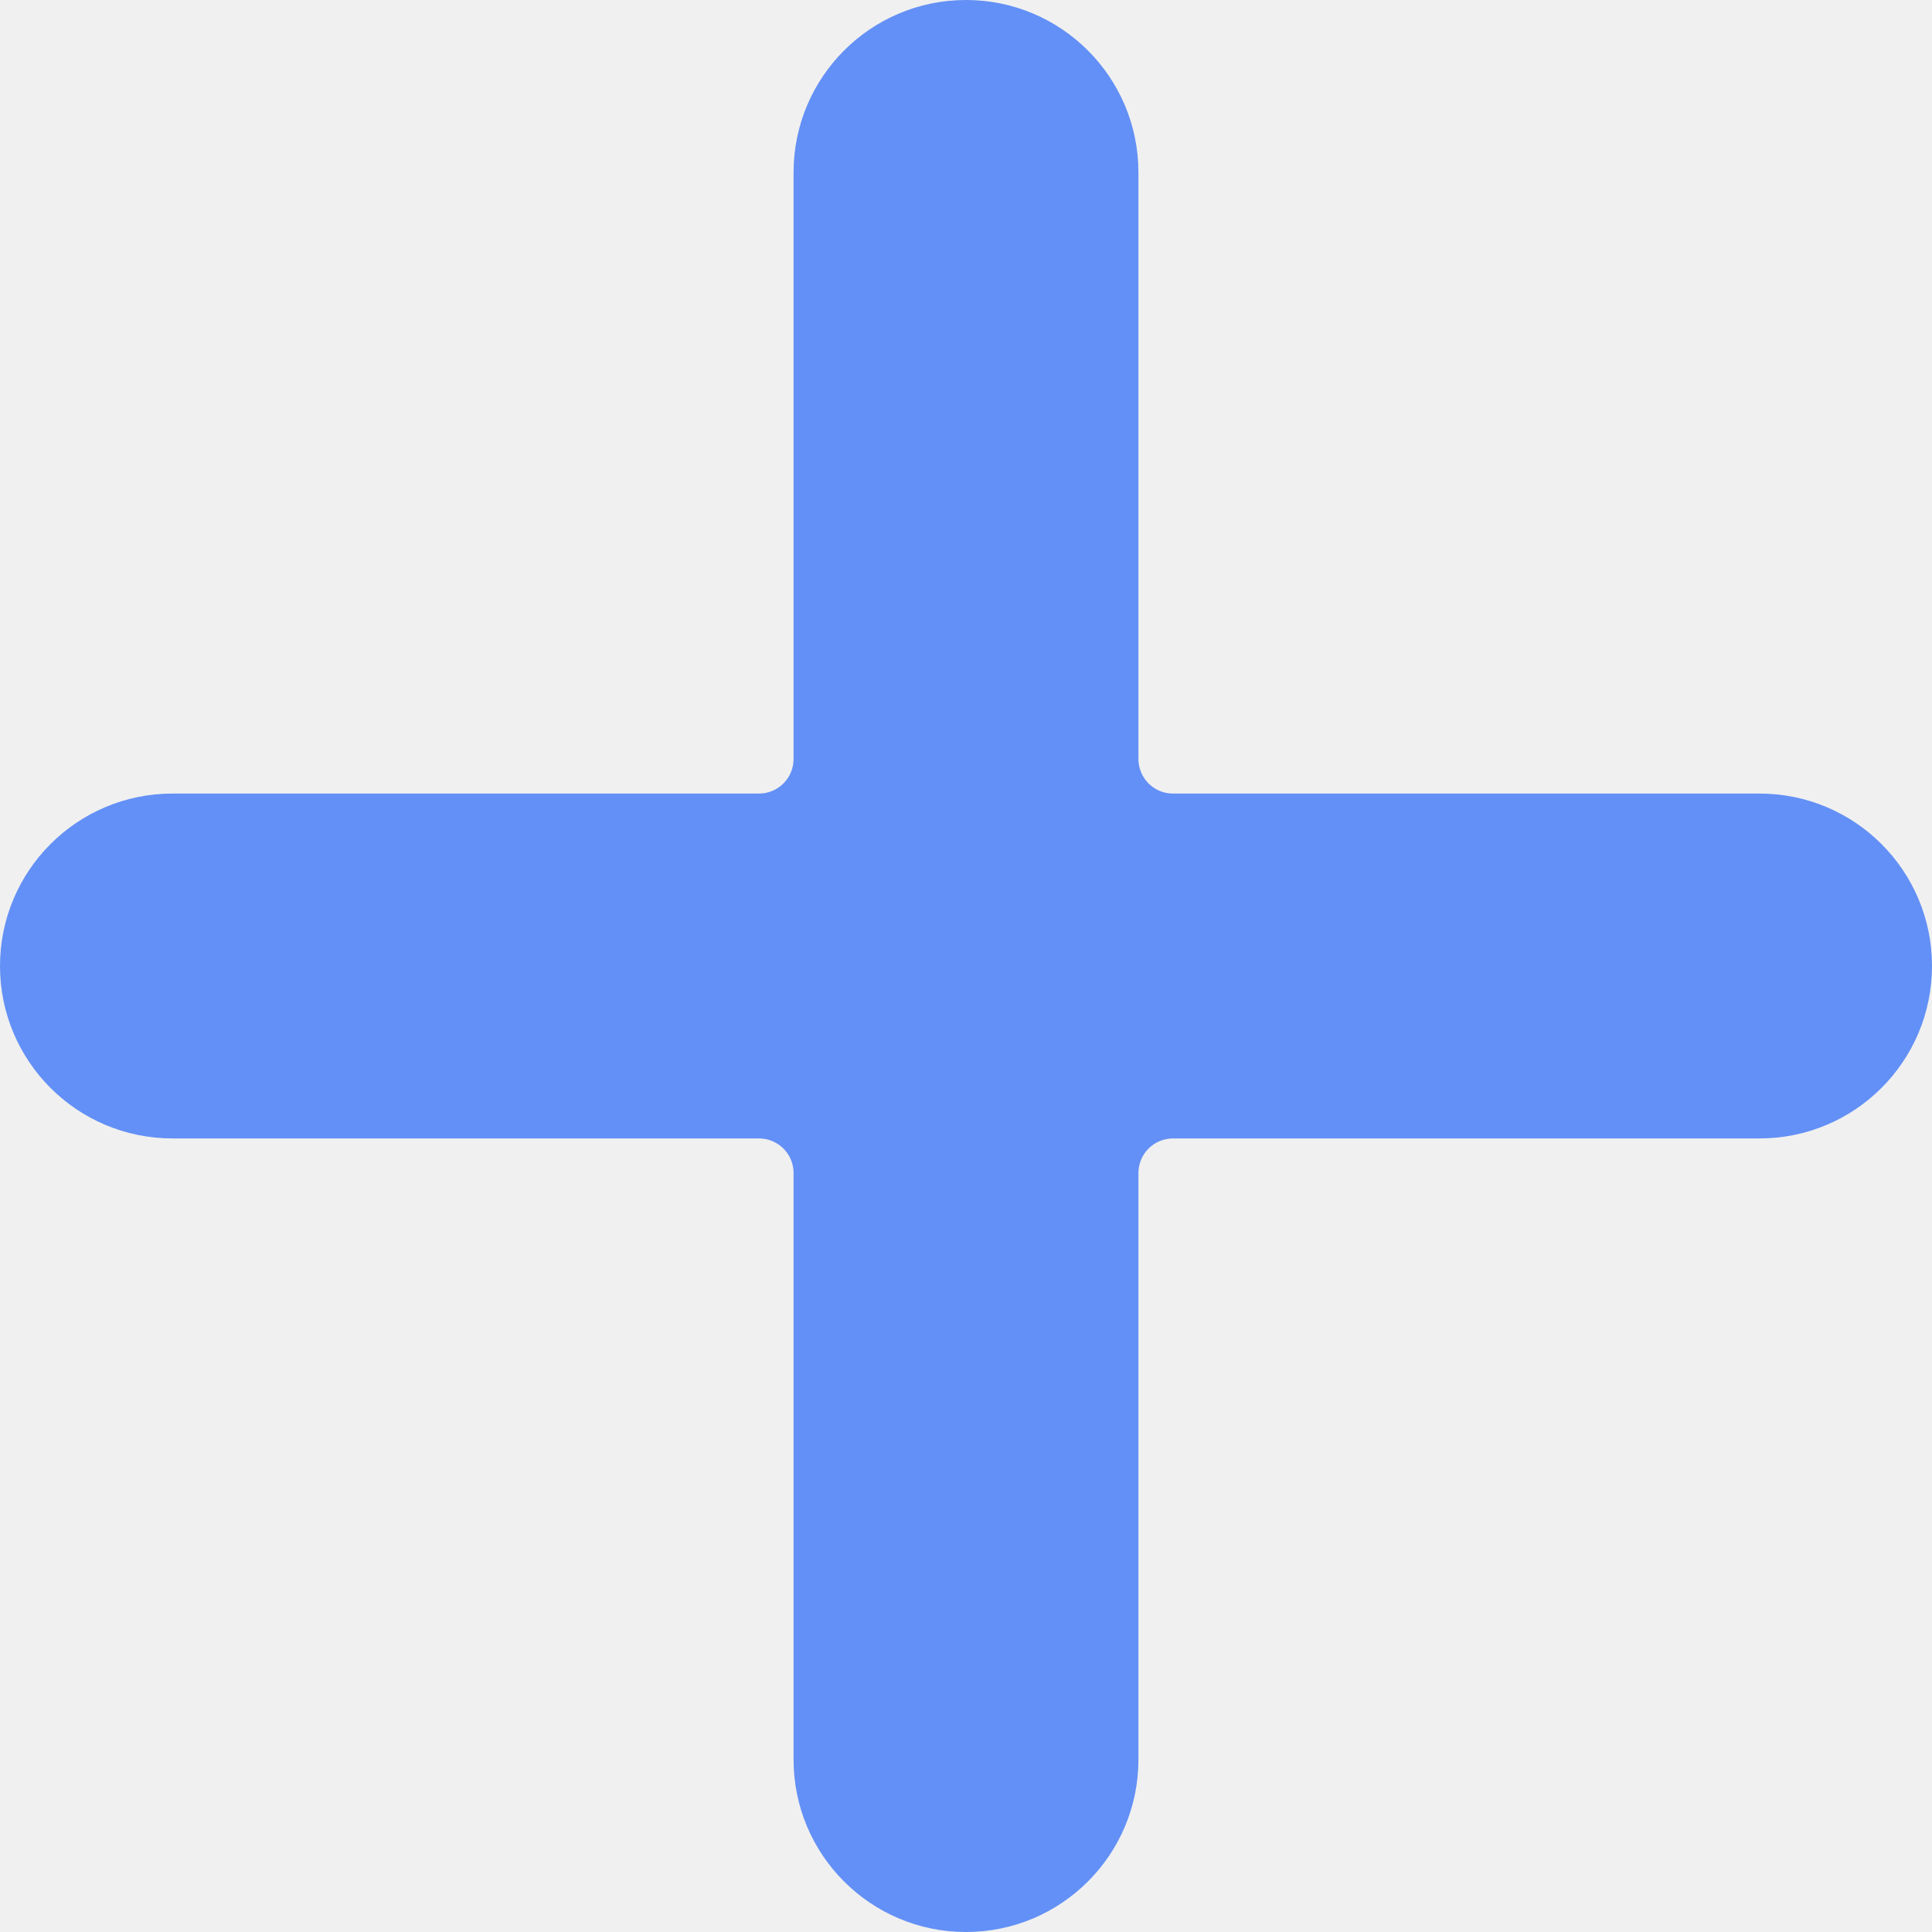
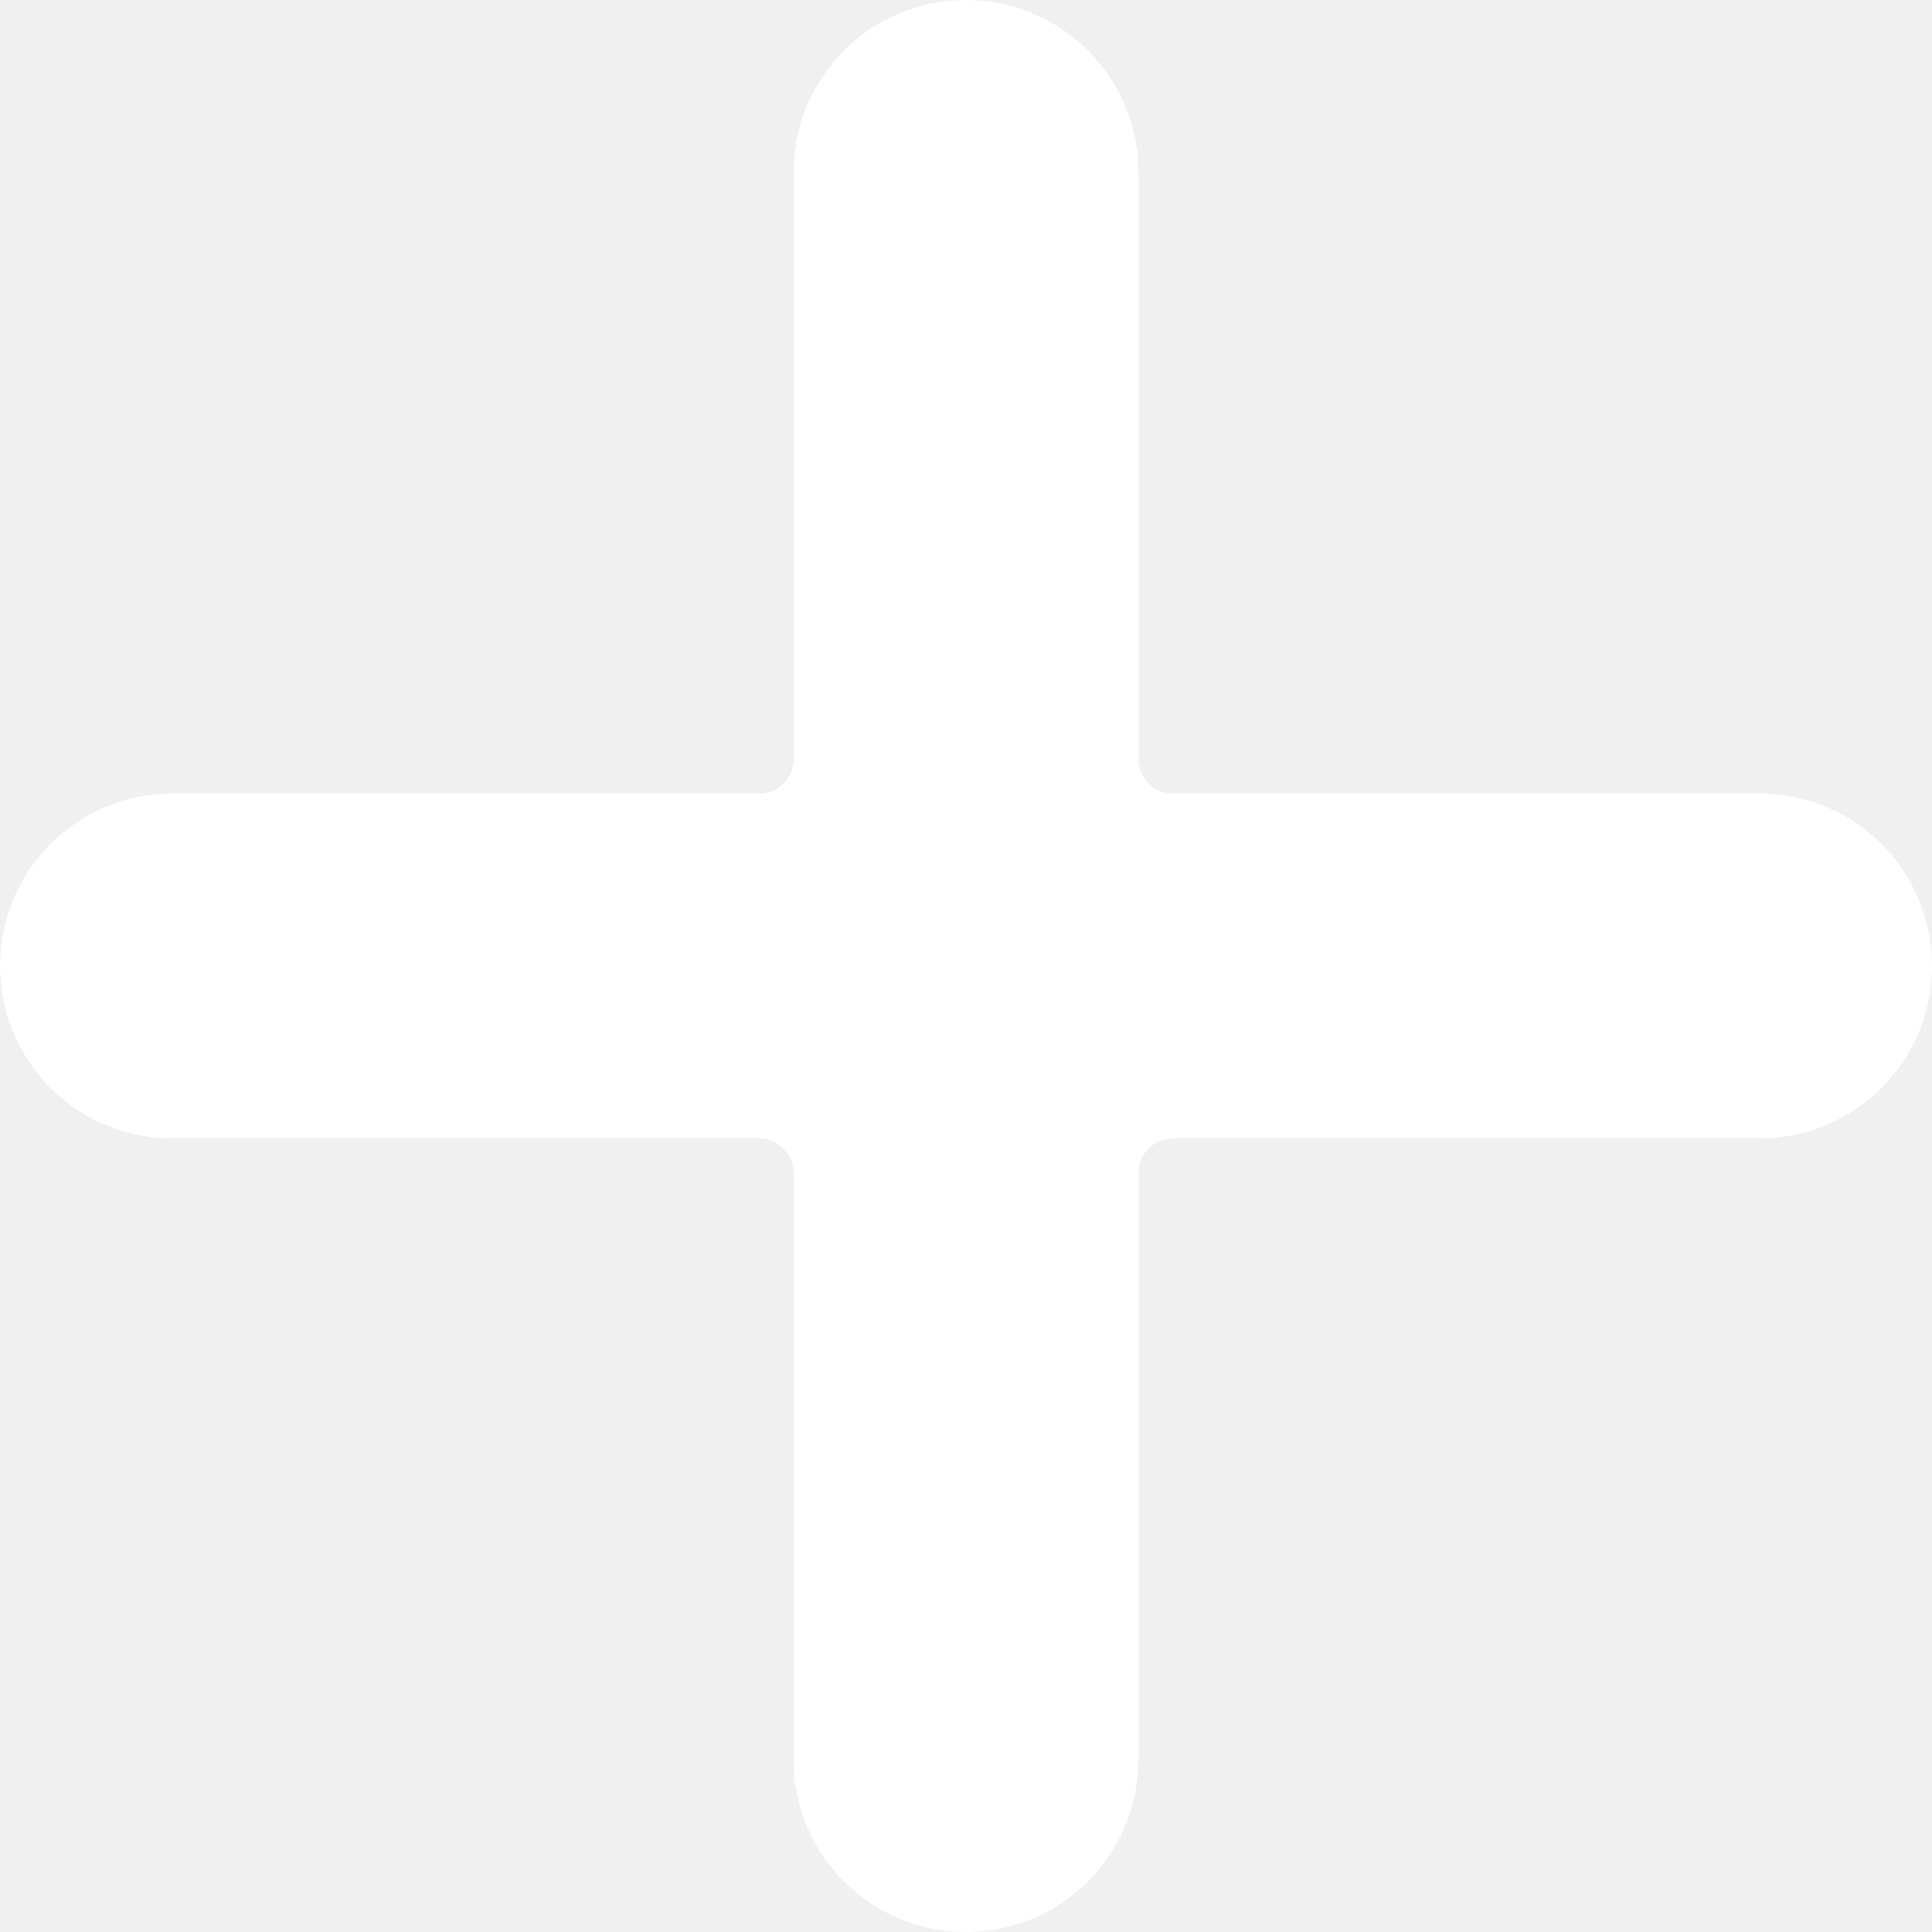
<svg xmlns="http://www.w3.org/2000/svg" width="12px" height="12px" viewBox="0 0 12 12" version="1.1">
  <g id="Scrum" stroke="none" stroke-width="1" fill="none" fill-rule="evenodd">
-     <g id="Scrum---Create-Group-filled" transform="translate(-859, -340)" fill="#6390F6">
-       <g id="Group-8" transform="translate(438, 222)">
-         <g id="Group-13" transform="translate(0, 100)">
-           <g id="Group-12-Copy" transform="translate(401, 3)">
-             <g id="Group-11" transform="translate(20, 12)">
-               <g id="add-icon" transform="translate(0, 3)">
-                 <path d="M10.929,4.929 L7.286,4.929 C7.167,4.929 7.071,4.833 7.071,4.714 L7.071,1.071 C7.071,0.48 6.592,0 6,0 C5.408,0 4.929,0.48 4.929,1.071 L4.929,4.714 C4.929,4.833 4.833,4.929 4.714,4.929 L1.071,4.929 C0.48,4.929 0,5.408 0,6 C0,6.592 0.48,7.071 1.071,7.071 L4.714,7.071 C4.833,7.071 4.929,7.167 4.929,7.286 L4.929,10.929 C4.929,11.52 5.408,12 6,12 C6.592,12 7.071,11.52 7.071,10.929 L7.071,7.286 C7.071,7.167 7.167,7.071 7.286,7.071 L10.929,7.071 C11.52,7.071 12,6.592 12,6 C12,5.408 11.52,4.929 10.929,4.929 Z" />
+     <g transform="translate(-362, -195)" fill="#FFFFFF" id="Group">
+       <g transform="translate(0, -44)">
+         <g id="scrum-page" transform="translate(150, 139)">
+           <g id="teams-sidebar">
+             <g id="Group-6">
+               <g transform="translate(35, 92)">
+                 <g id="add-btn-dark" transform="translate(169, 0)">
+                   <g id="add-icon-white">
+                     <path d="M18.929,12.929 L15.286,12.929 C15.167,12.929 15.071,12.833 15.071,12.714 L15.071,9.071 C15.071,8.48 14.592,8 14,8 C13.408,8 12.929,8.48 12.929,9.071 L12.929,12.714 C12.929,12.833 12.833,12.929 12.714,12.929 L9.071,12.929 C8.48,12.929 8,13.408 8,14 C8,14.592 8.48,15.071 9.071,15.071 L12.714,15.071 C12.833,15.071 12.929,15.167 12.929,15.286 L12.929,18.929 C12.929,19.52 13.408,20 14,20 C14.592,20 15.071,19.52 15.071,18.929 L15.071,15.286 C15.071,15.167 15.167,15.071 15.286,15.071 L18.929,15.071 C19.52,15.071 20,14.592 20,14 C20,13.408 19.52,12.929 18.929,12.929 Z" />
+                   </g>
+                 </g>
              </g>
            </g>
          </g>
        </g>
      </g>
    </g>
  </g>
</svg>
